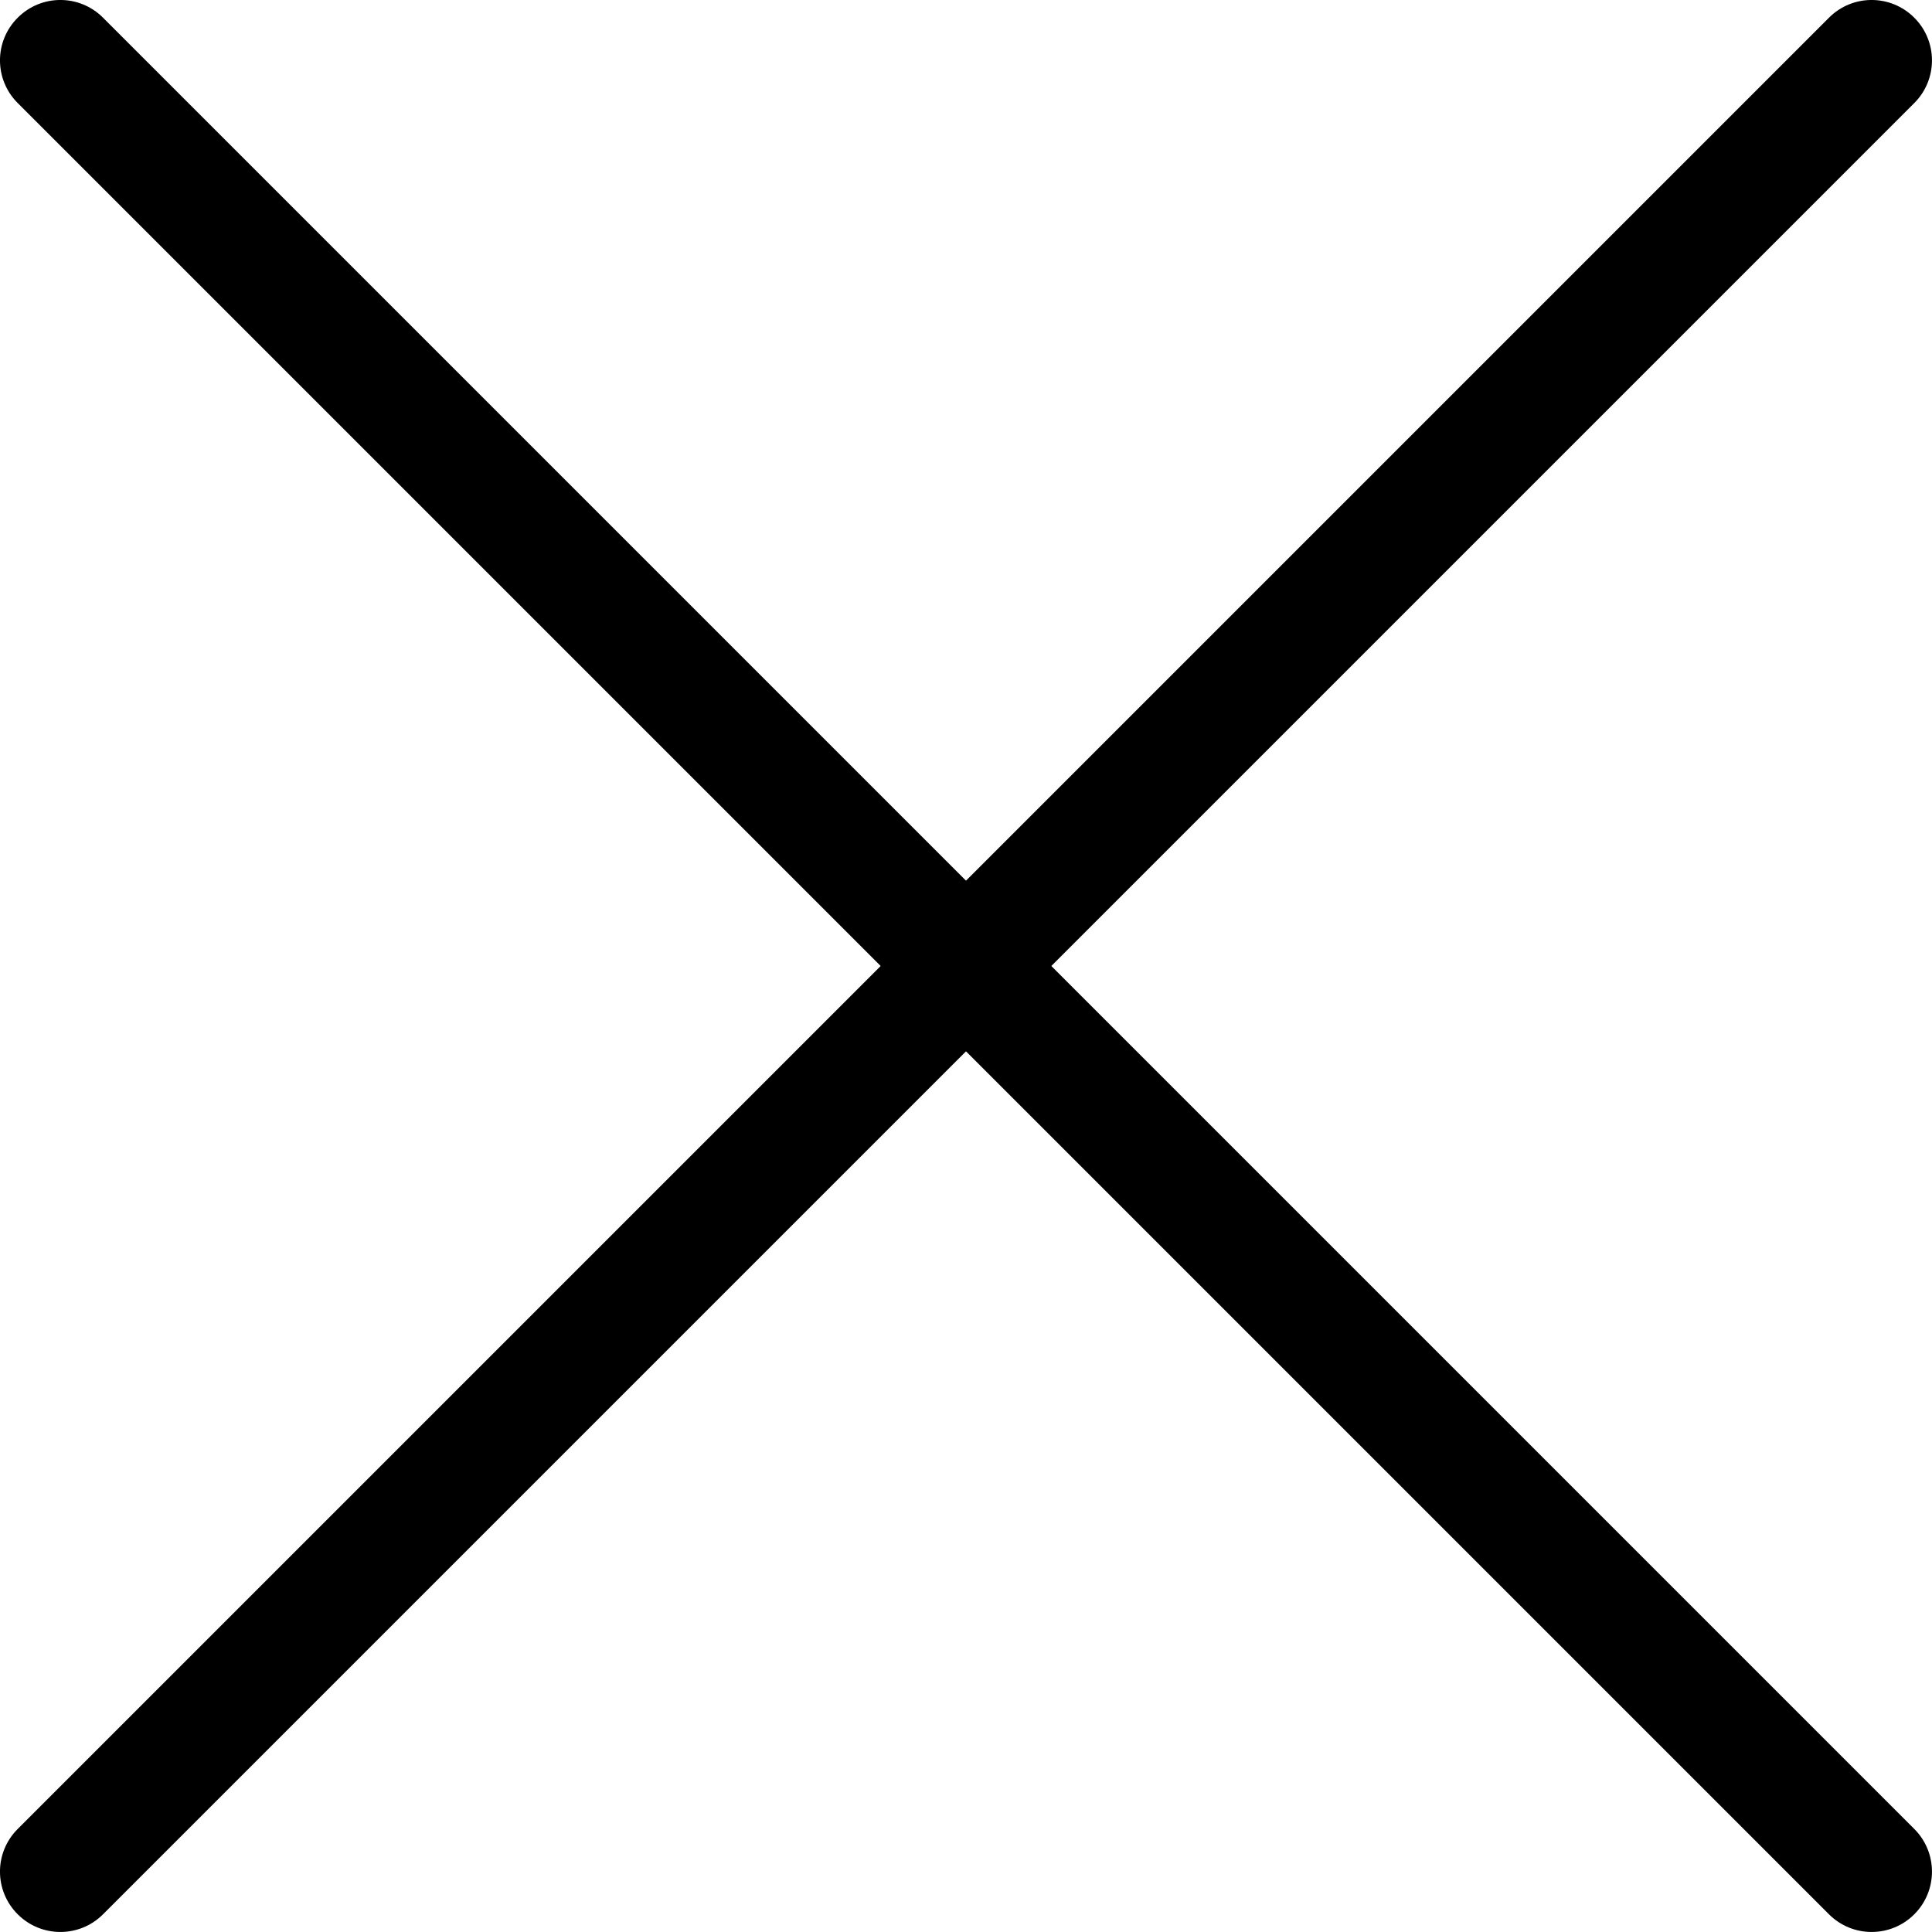
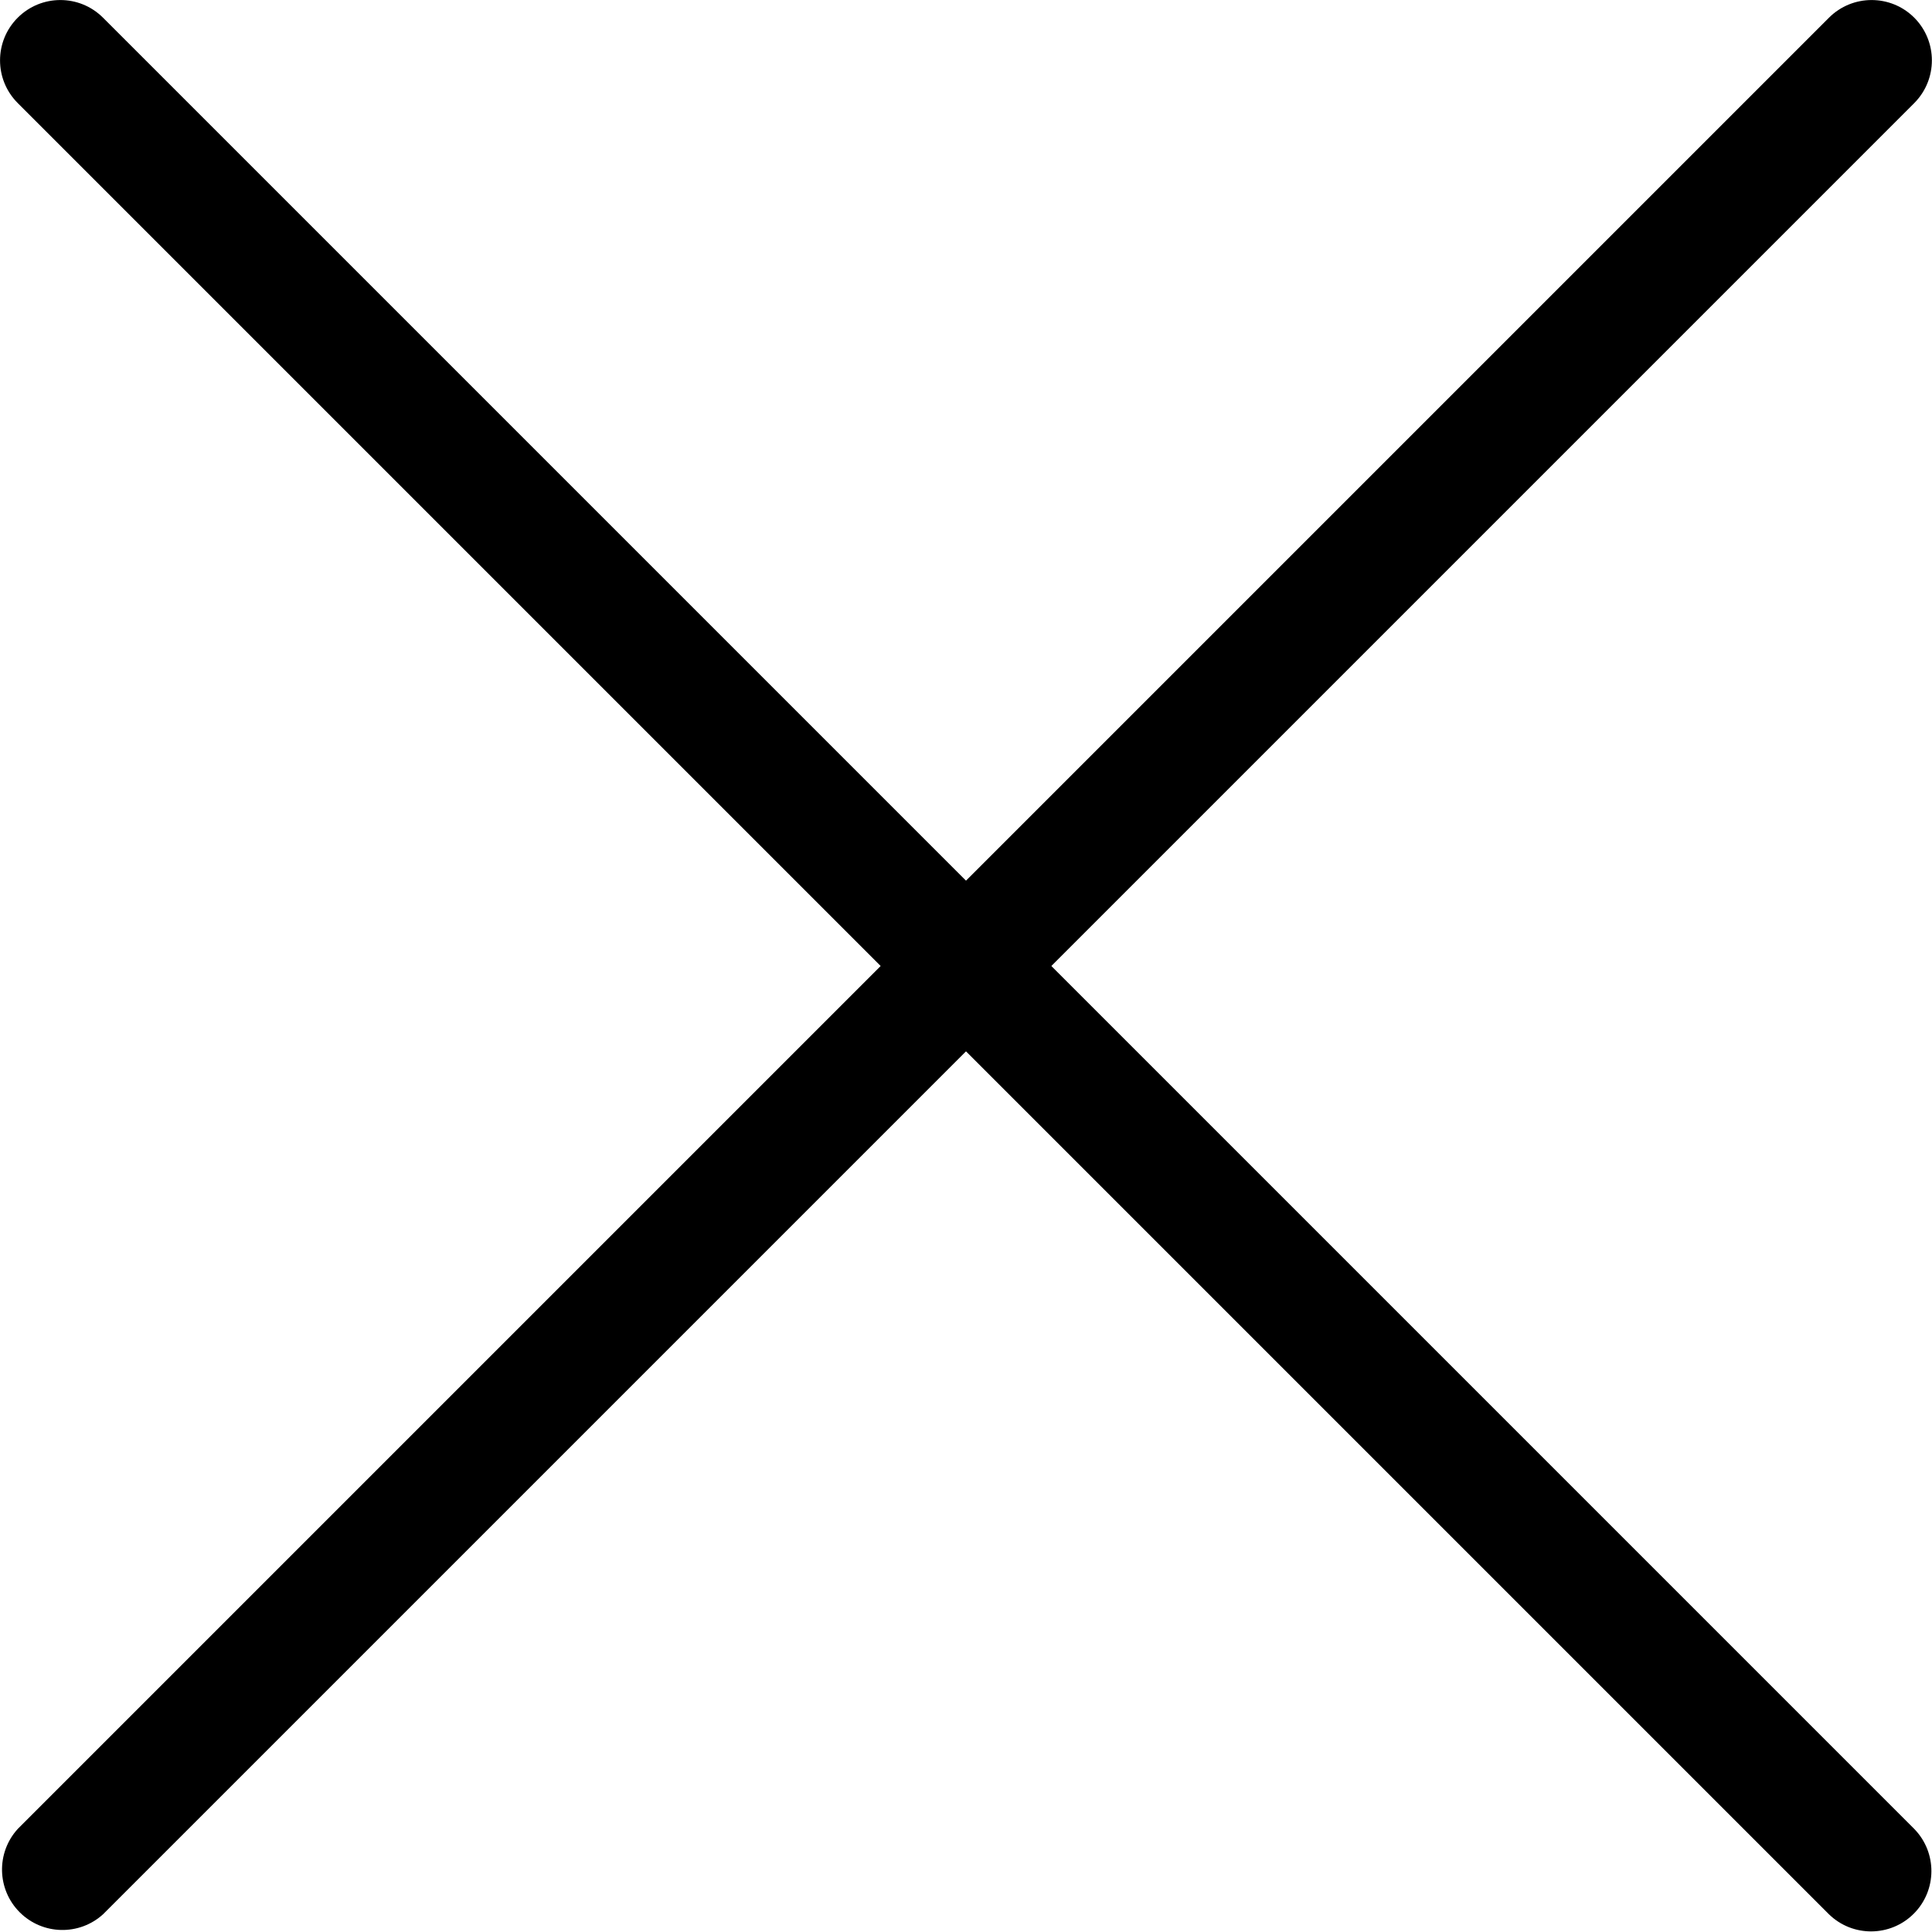
- <svg xmlns="http://www.w3.org/2000/svg" width="30" height="30" viewBox="0 0 30 30" fill="none">
-   <path fill-rule="evenodd" clip-rule="evenodd" d="M29.725 0.275C30.091 0.641 30.091 1.234 29.725 1.6L1.6 29.725C1.234 30.091 0.641 30.091 0.275 29.725C-0.092 29.359 -0.092 28.766 0.275 28.4L28.4 0.275C28.766 -0.092 29.359 -0.092 29.725 0.275Z" fill="black" />
-   <path fill-rule="evenodd" clip-rule="evenodd" d="M0.275 0.275C0.641 -0.092 1.234 -0.092 1.6 0.275L29.725 28.4C30.091 28.766 30.091 29.359 29.725 29.725C29.359 30.091 28.766 30.091 28.4 29.725L0.275 1.6C-0.092 1.234 -0.092 0.641 0.275 0.275Z" fill="black" />
+ <svg xmlns="http://www.w3.org/2000/svg" width="30" height="30" fill="none" viewBox="0 0 30 30">
+   <path fill="black" fill-rule="evenodd" d="M29.725.275a.94.94 0 0 1 0 1.325L1.6 29.725A.938.938 0 0 1 .275 28.4L28.4.275a.937.937 0 0 1 1.325 0" clip-rule="evenodd" />
+   <path fill="black" fill-rule="evenodd" d="M.275.275a.937.937 0 0 1 1.325 0L29.725 28.4a.937.937 0 0 1-1.325 1.325L.275 1.6a.937.937 0 0 1 0-1.325" clip-rule="evenodd" />
</svg>
